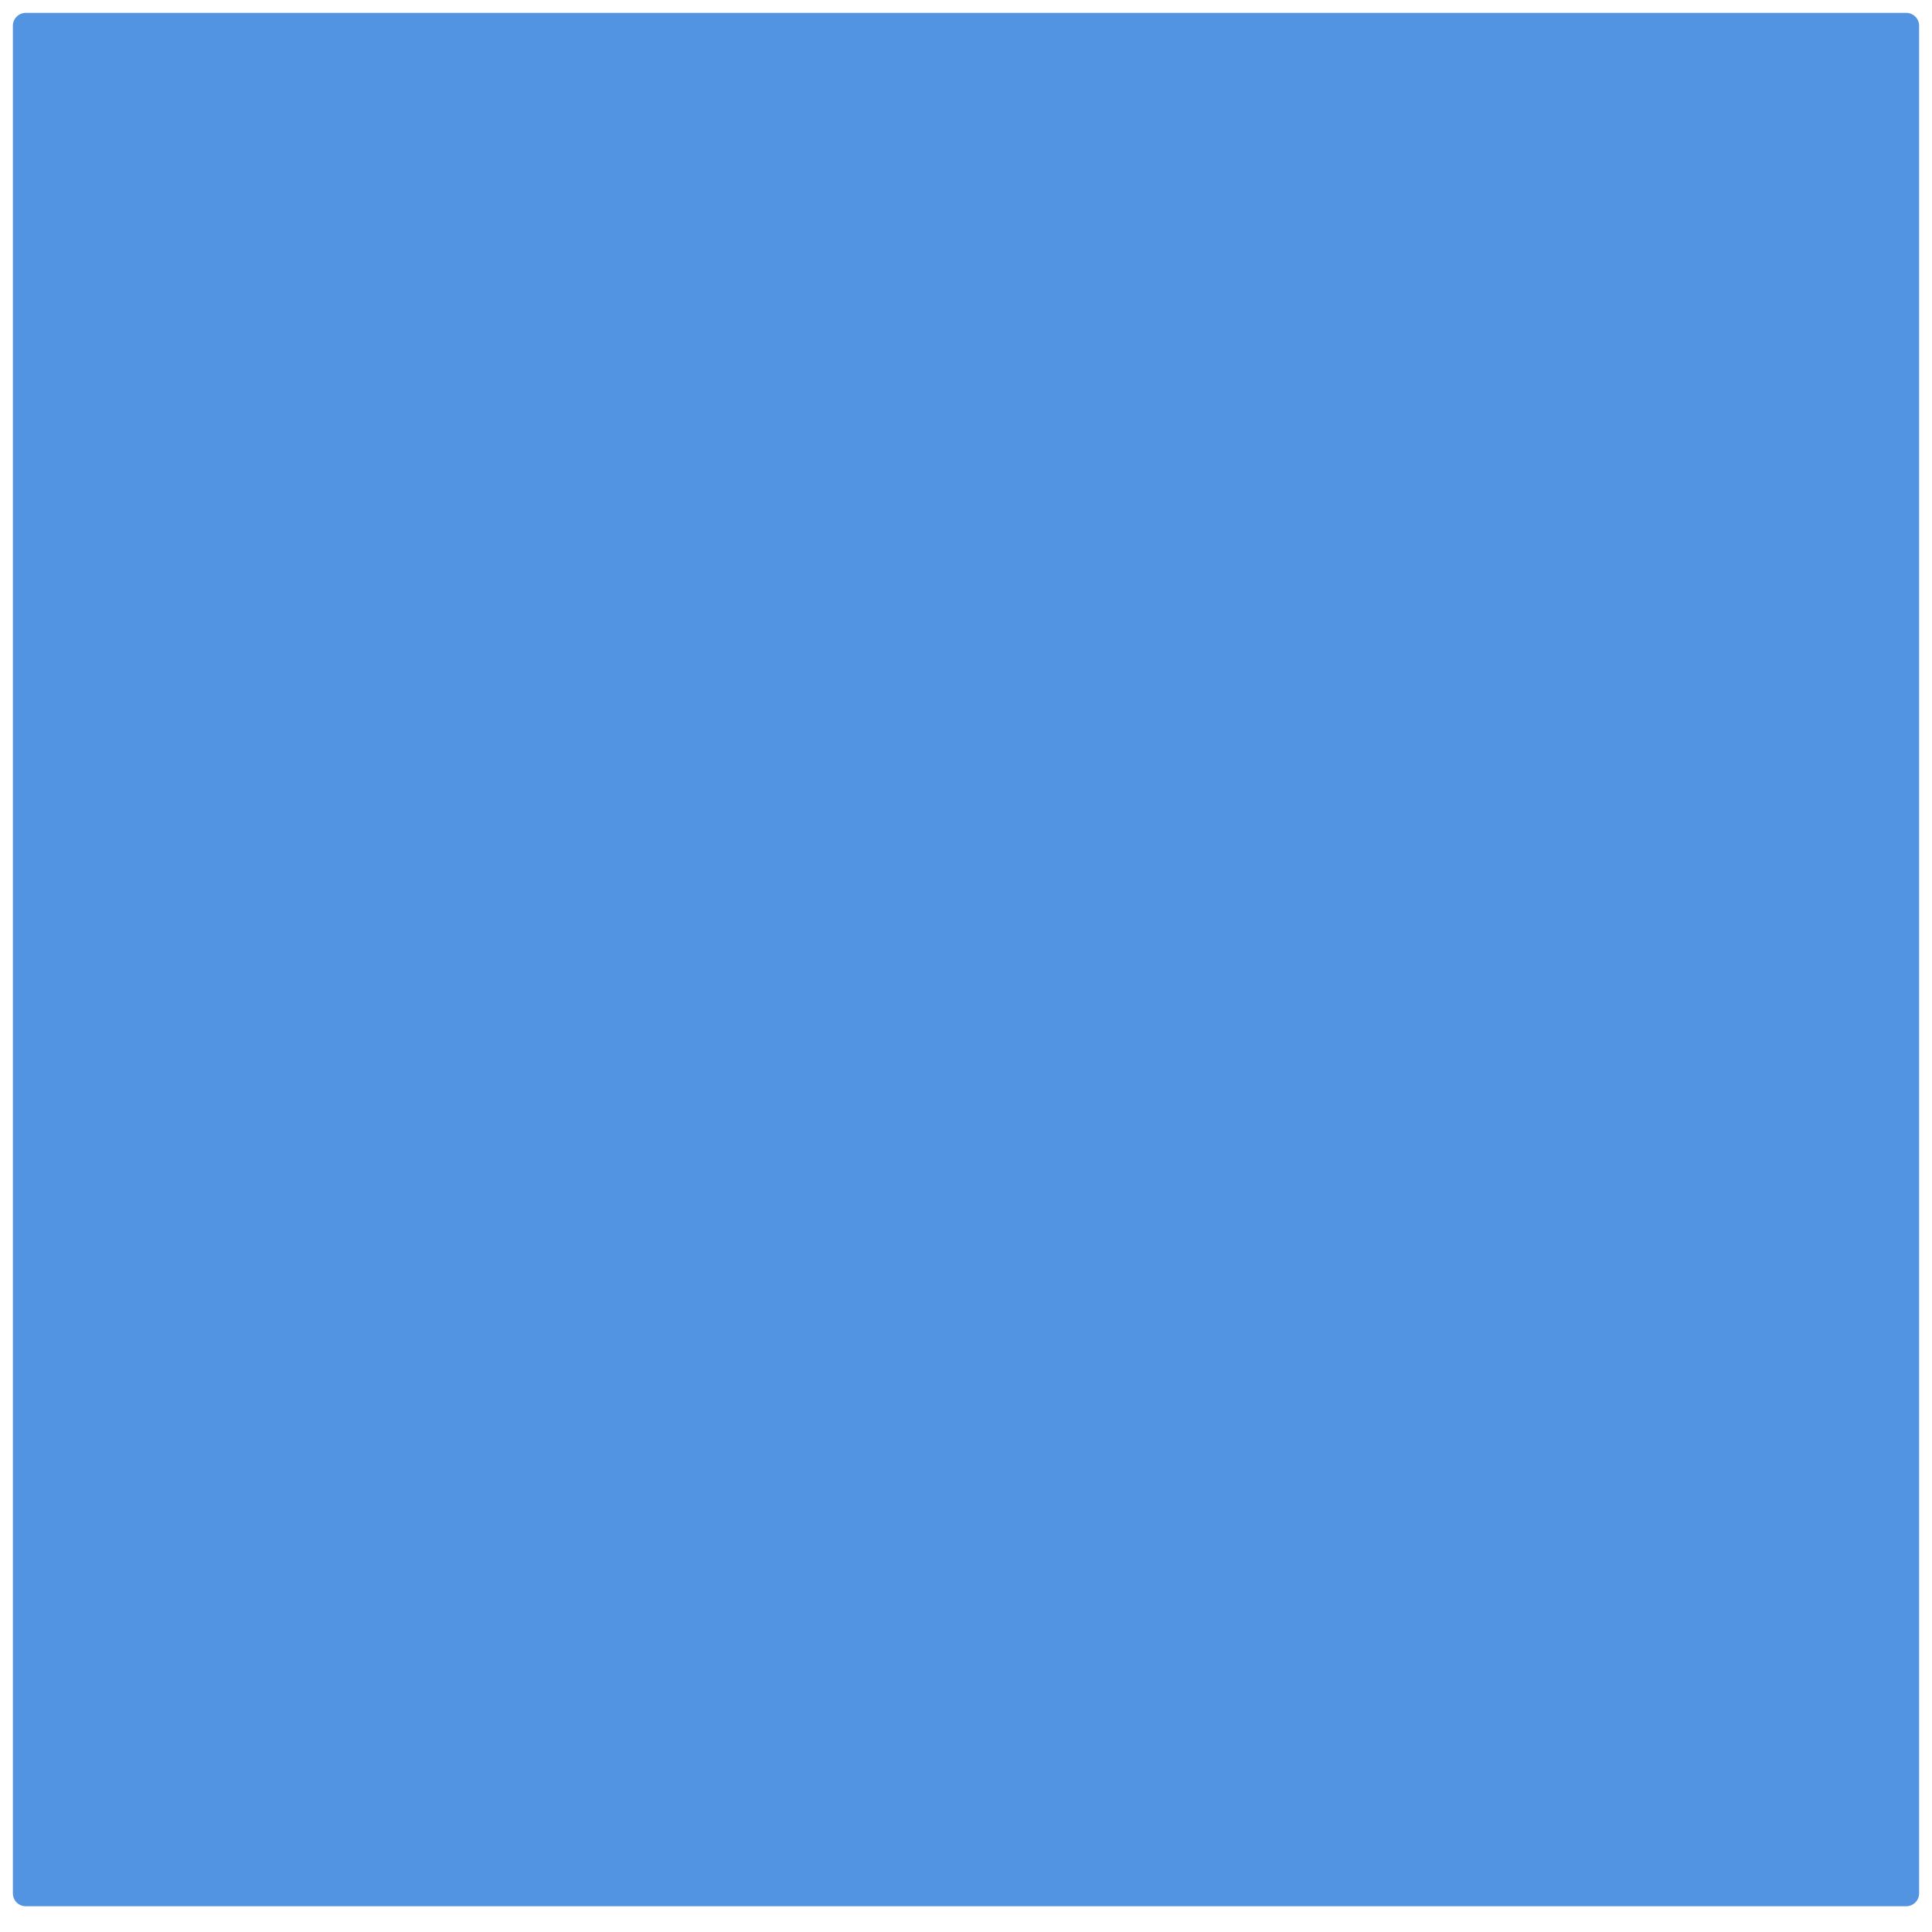
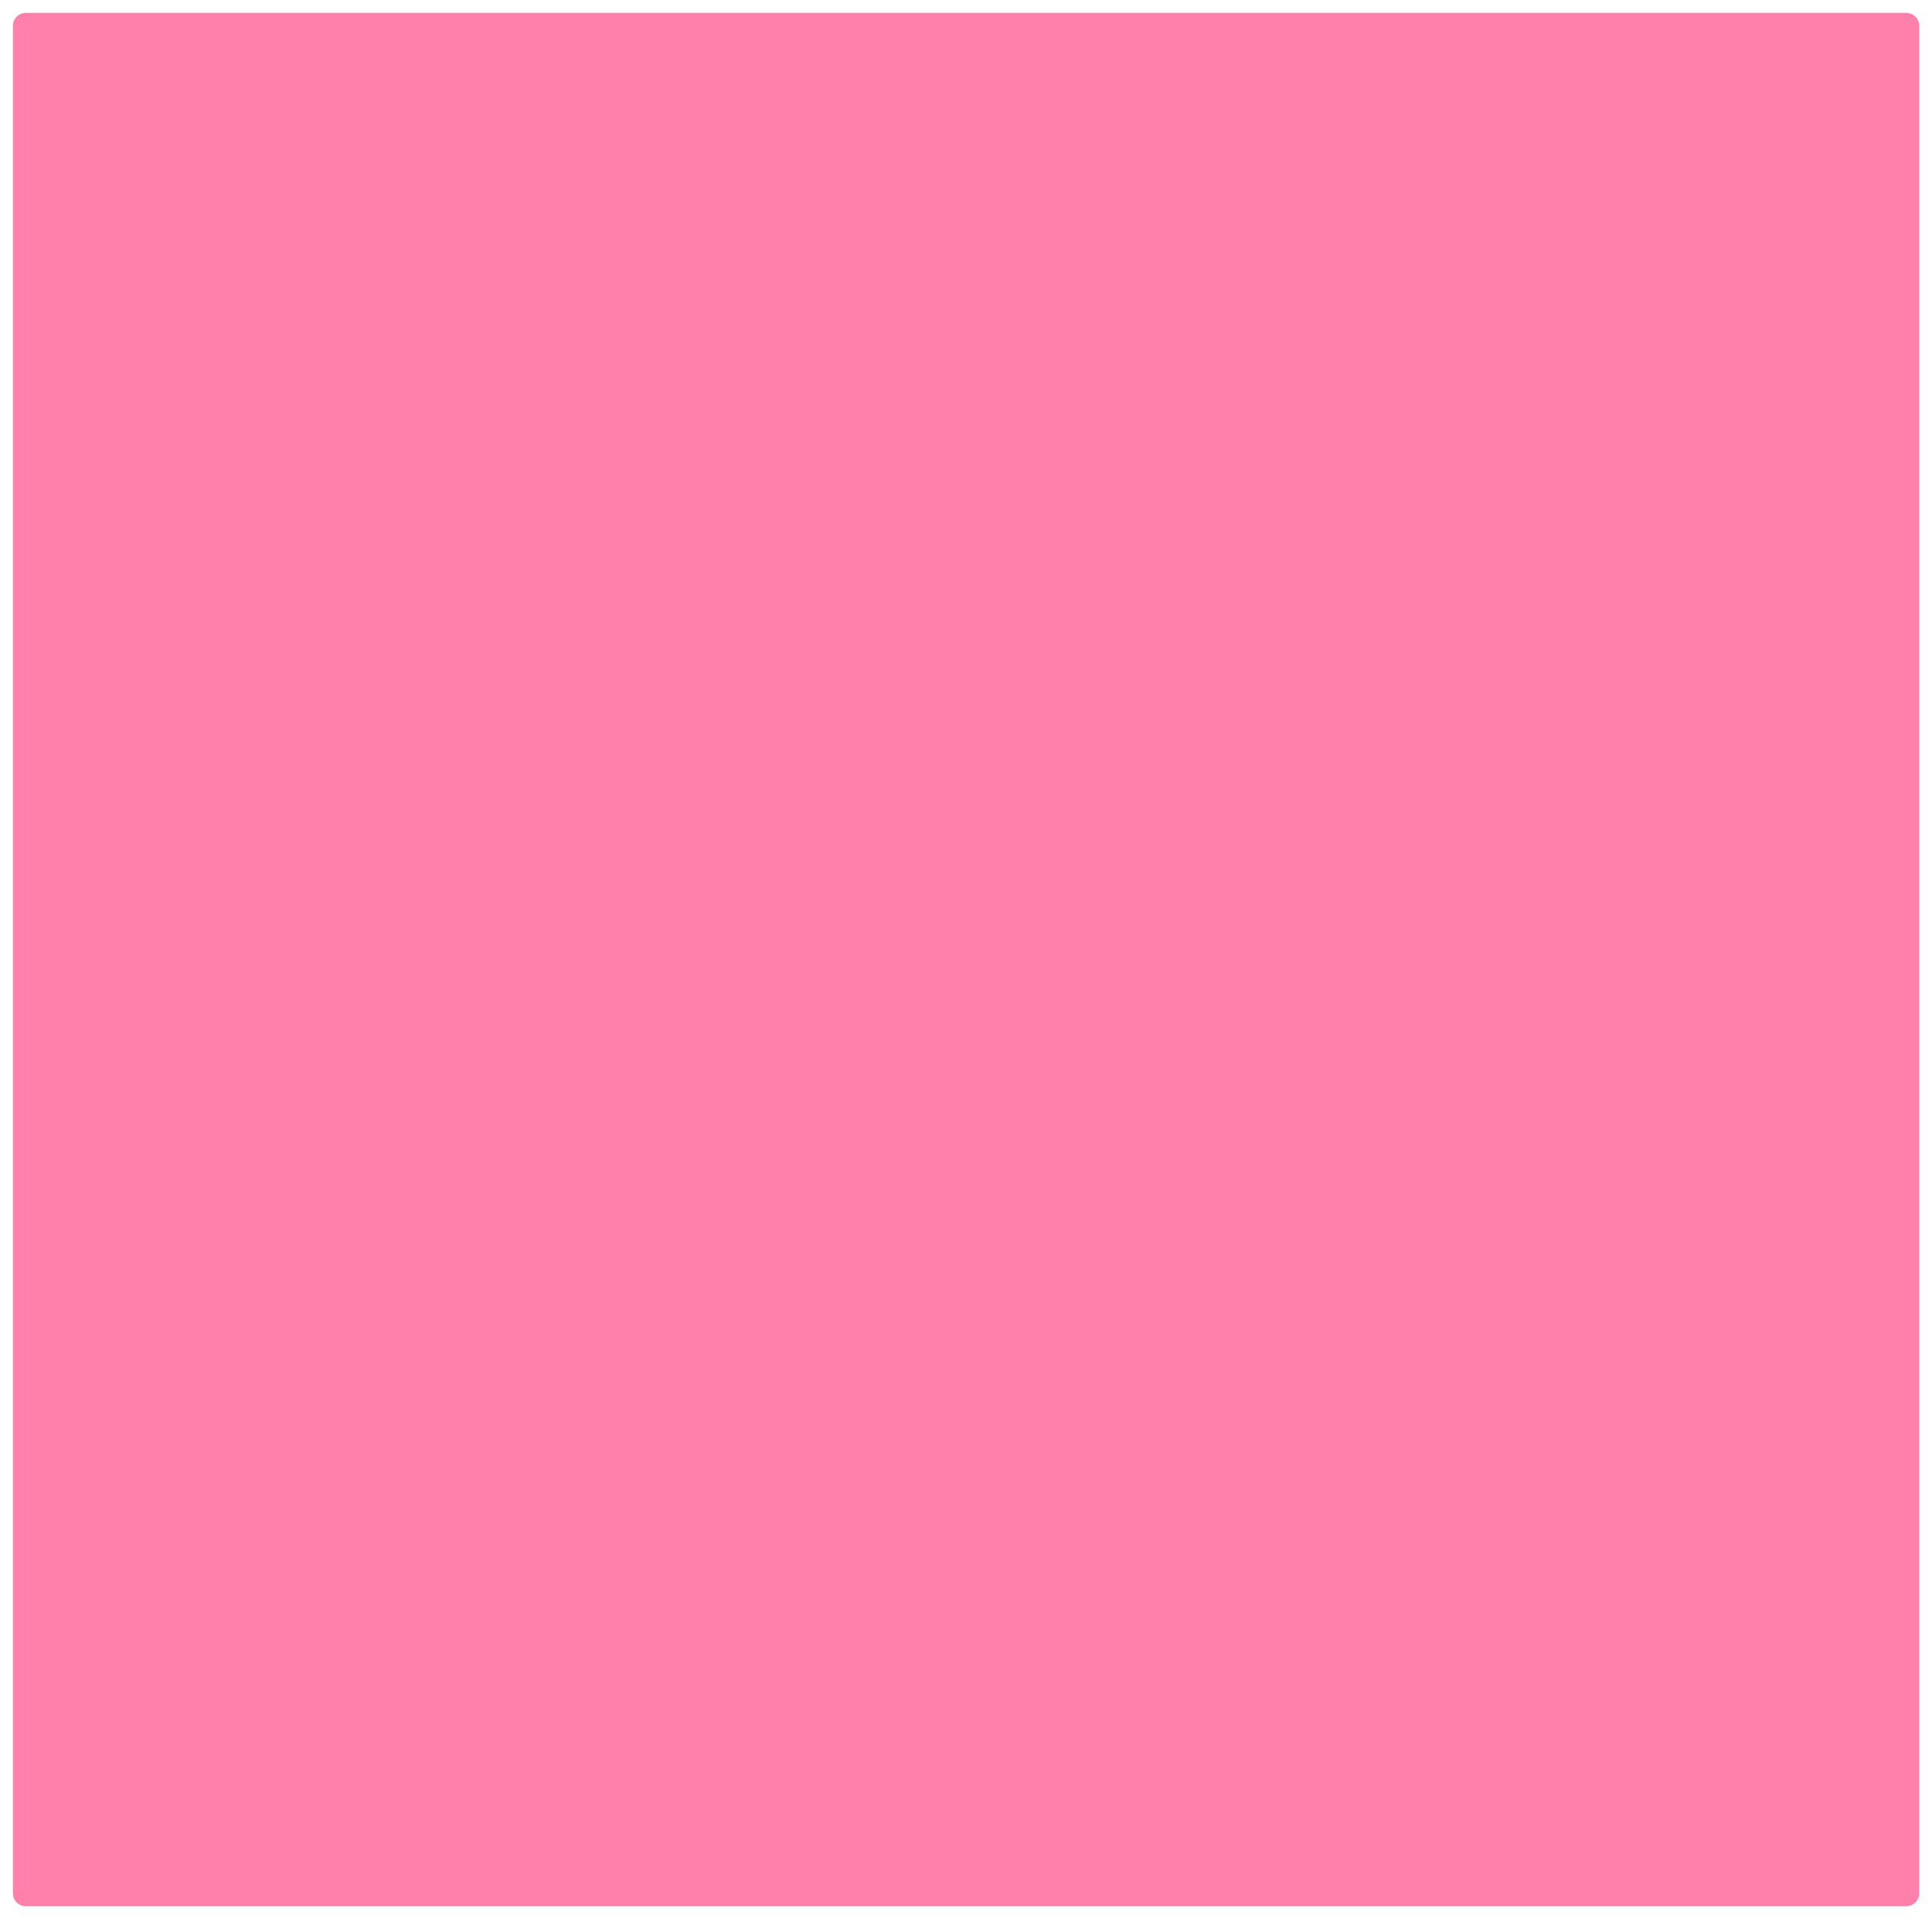
<svg xmlns="http://www.w3.org/2000/svg" width="150" height="150" viewBox="0 0 150 150" id="svg2" version="1.1">
  <defs id="defs4">
    <clipPath id="clipPath6">
      <rect y="1040.22" x="505" height="150" width="150" opacity="0.2" fill-rule="evenodd" color="#000000" rx="42" id="rect8" />
    </clipPath>
  </defs>
-   <rect style="fill:#5294e2;fill-opacity:1;stroke-width:0;stroke-miterlimit:4;stroke-dasharray:none" id="rect2995" width="148" height="147" x="1" y="1" transform="translate(-1e-5,0)" ry="1" />
+   <rect style="fill:#ff80ab;fill-opacity:1;stroke-width:0;stroke-miterlimit:4;stroke-dasharray:none" id="rect2995" width="148" height="147" x="1" y="1" transform="translate(-1e-5,0)" ry="1" />
</svg>
